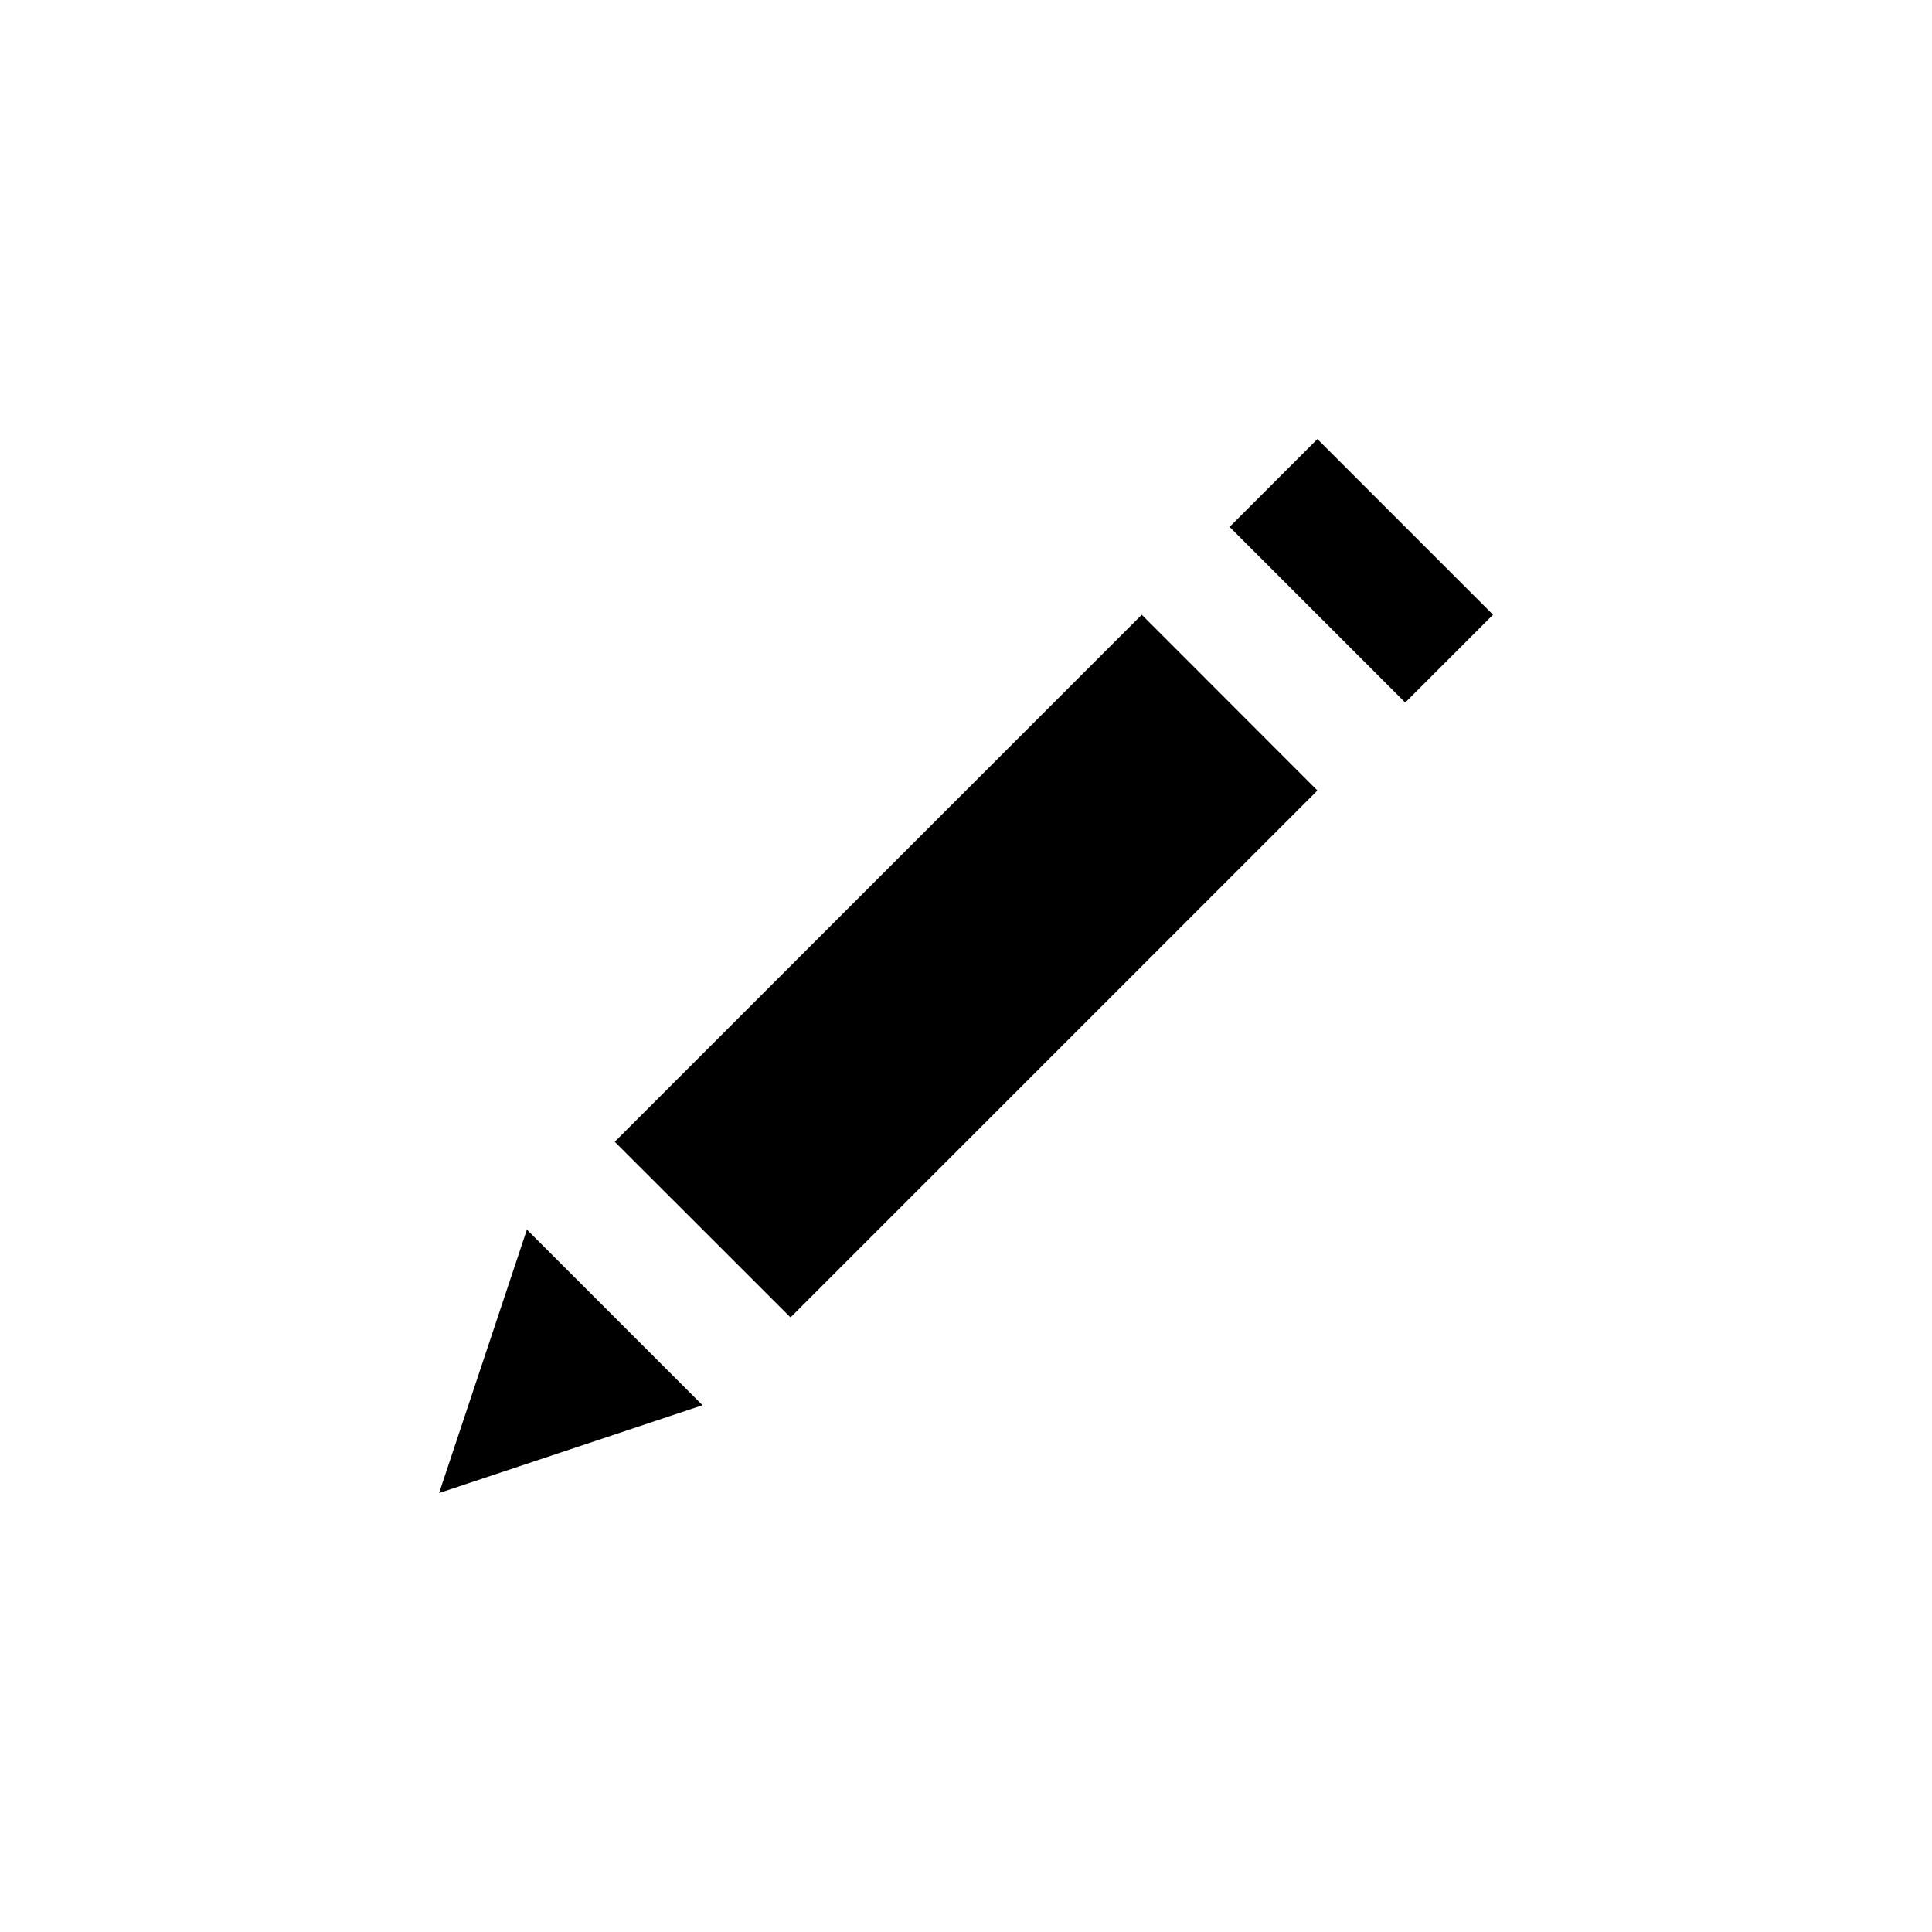
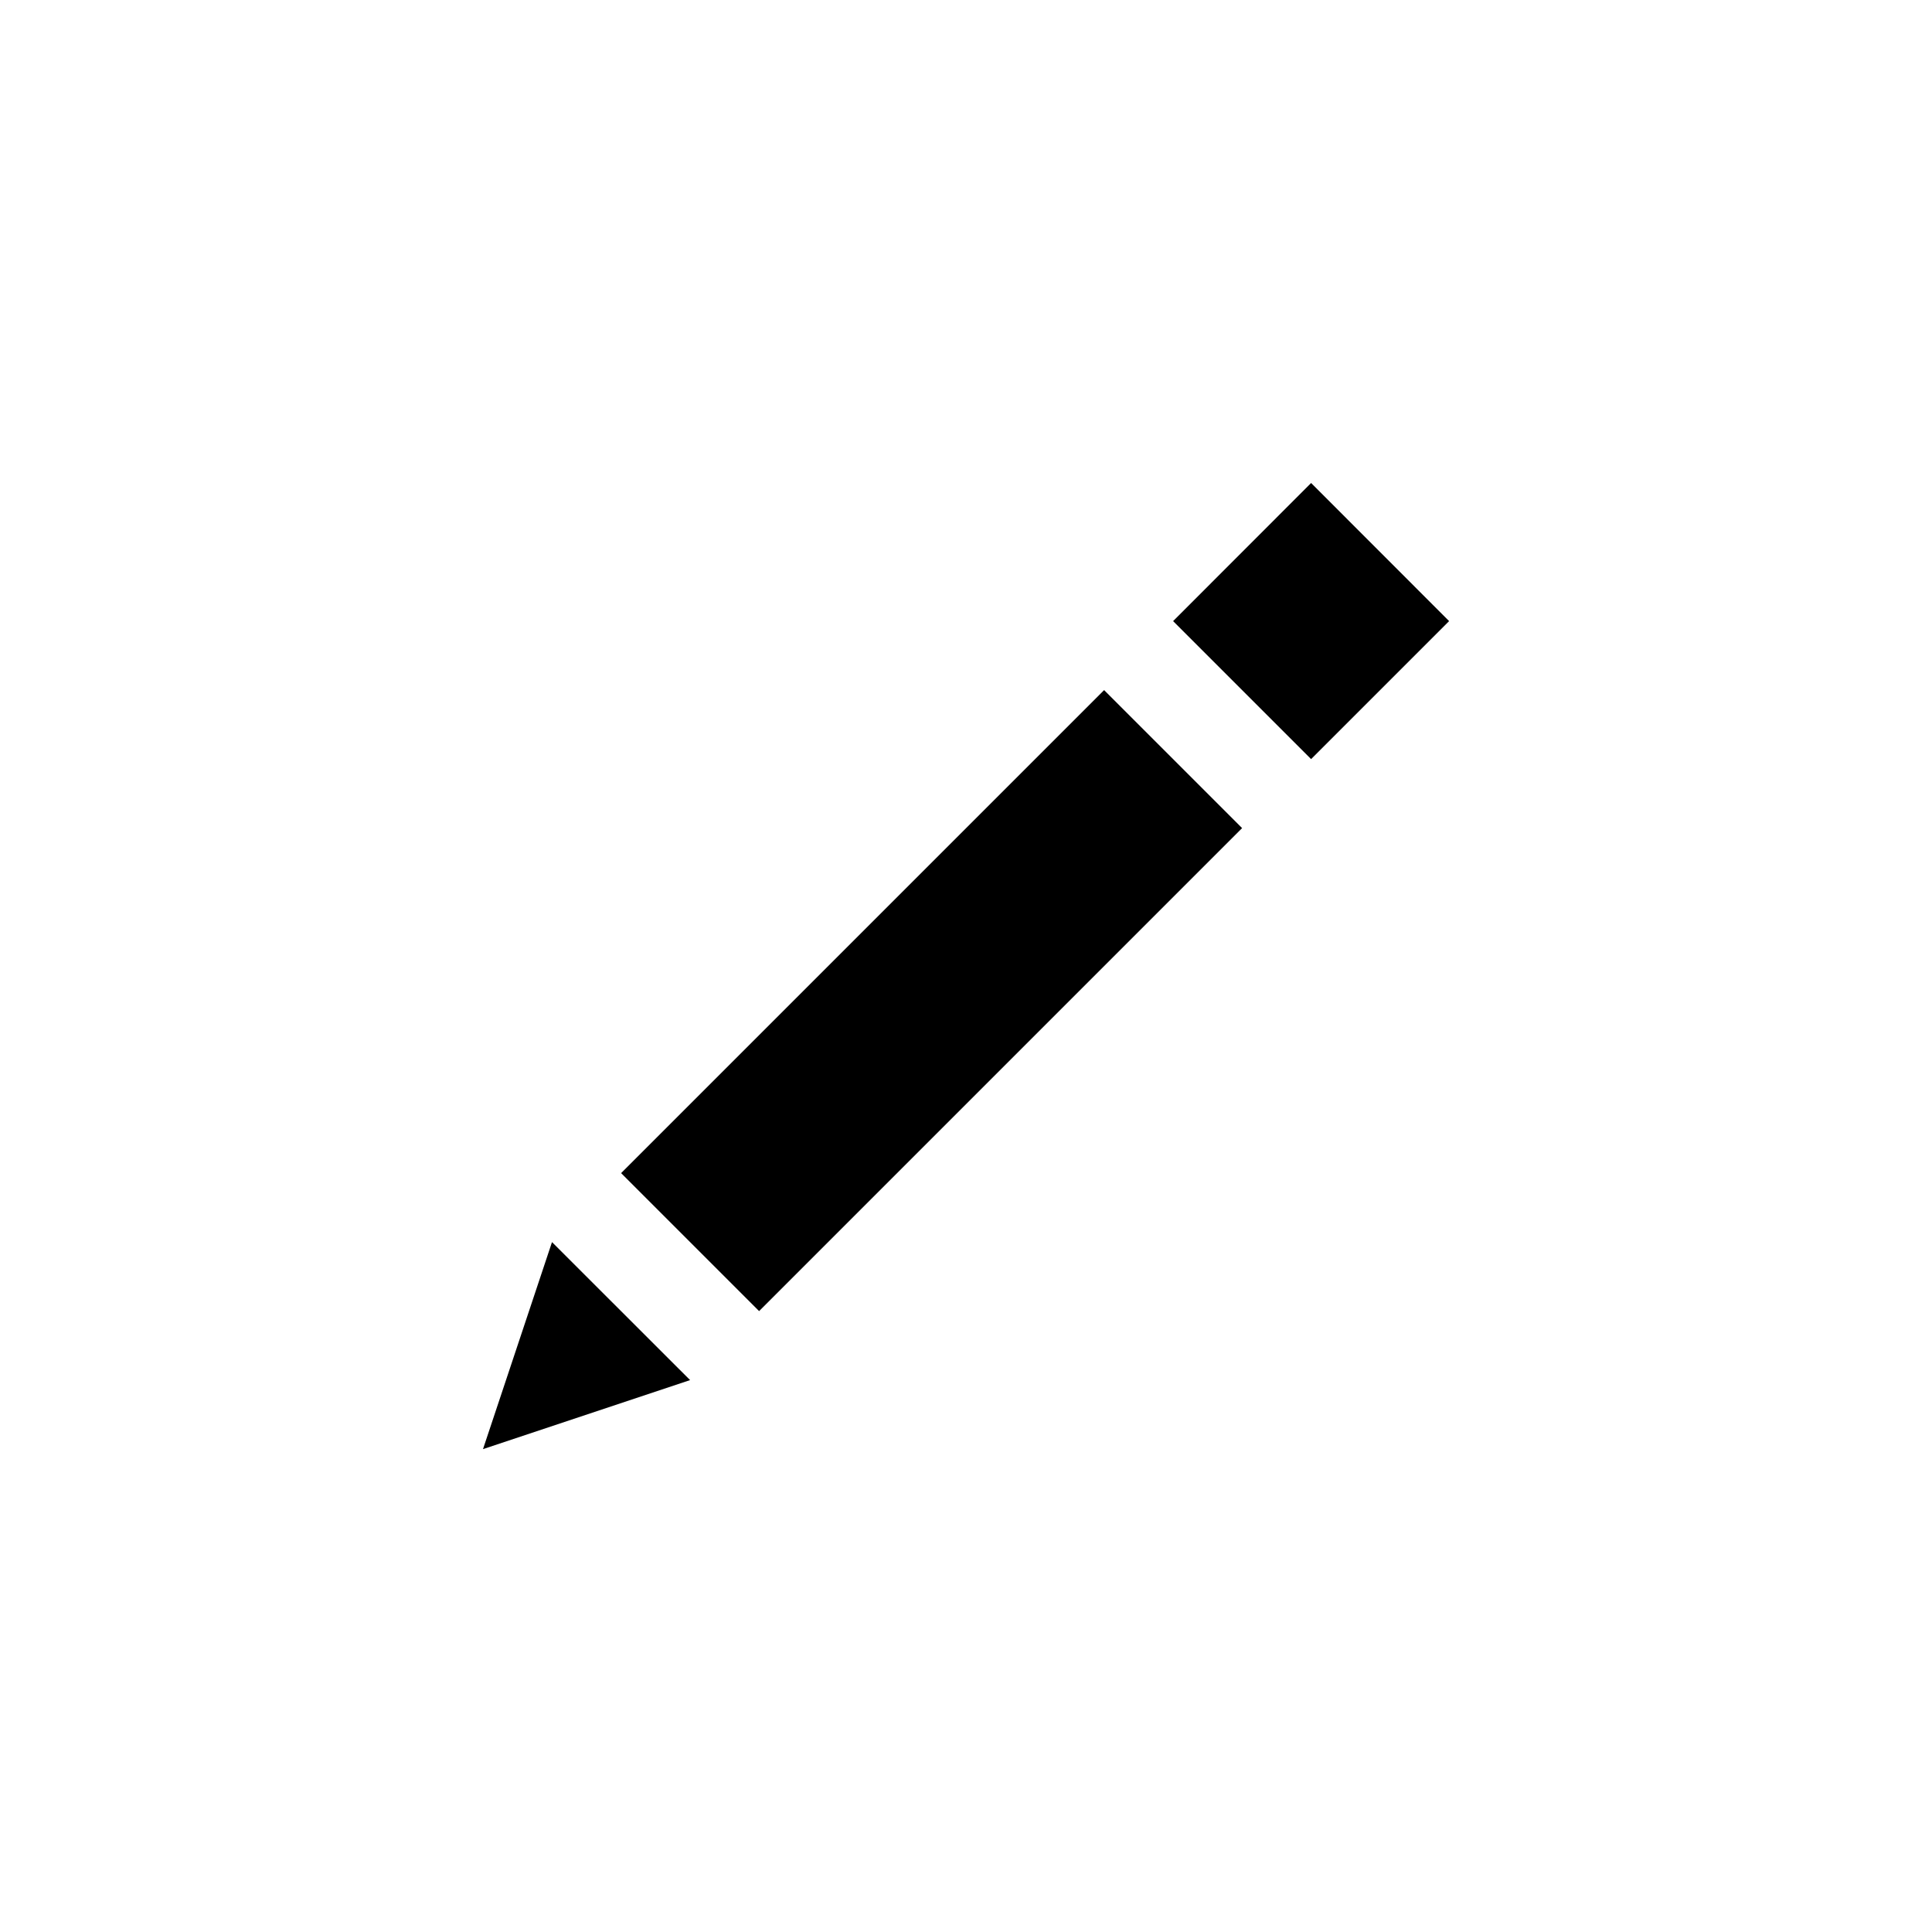
- <svg xmlns="http://www.w3.org/2000/svg" version="1.1" baseProfile="full" width="14.081" height="14.081" viewBox="0 0 14.08 14.08" enable-background="new 0 0 14.08 14.08" xml:space="preserve">
-   <path fill="#000000" fill-opacity="1" fill-rule="evenodd" stroke-width="0.2" stroke-linejoin="round" d="M 8.321,4.48L 9.601,5.761L 5.761,9.601L 4.48,8.321L 8.321,4.48 Z M 9.601,3.2L 10.881,4.48L 10.241,5.12L 8.961,3.84L 9.601,3.2 Z M 5.12,10.241L 3.2,10.881L 3.84,8.961L 5.12,10.241 Z " />
+ <svg xmlns="http://www.w3.org/2000/svg" version="1.1" baseProfile="full" width="17.922" height="17.922" viewBox="0 0 17.92 17.92" enable-background="new 0 0 17.92 17.92" xml:space="preserve">
+   <path fill="#000000" fill-opacity="1" fill-rule="evenodd" stroke-width="0.2" stroke-linejoin="round" d="M 10.241,6.401L 11.521,7.681L 7.041,12.161L 5.761,10.881L 10.241,6.401 Z M 12.161,4.48L 13.441,5.761L 12.161,7.041L 10.881,5.761L 12.161,4.48 Z M 6.401,12.801L 4.48,13.441L 5.12,11.521L 6.401,12.801 Z " />
</svg>
